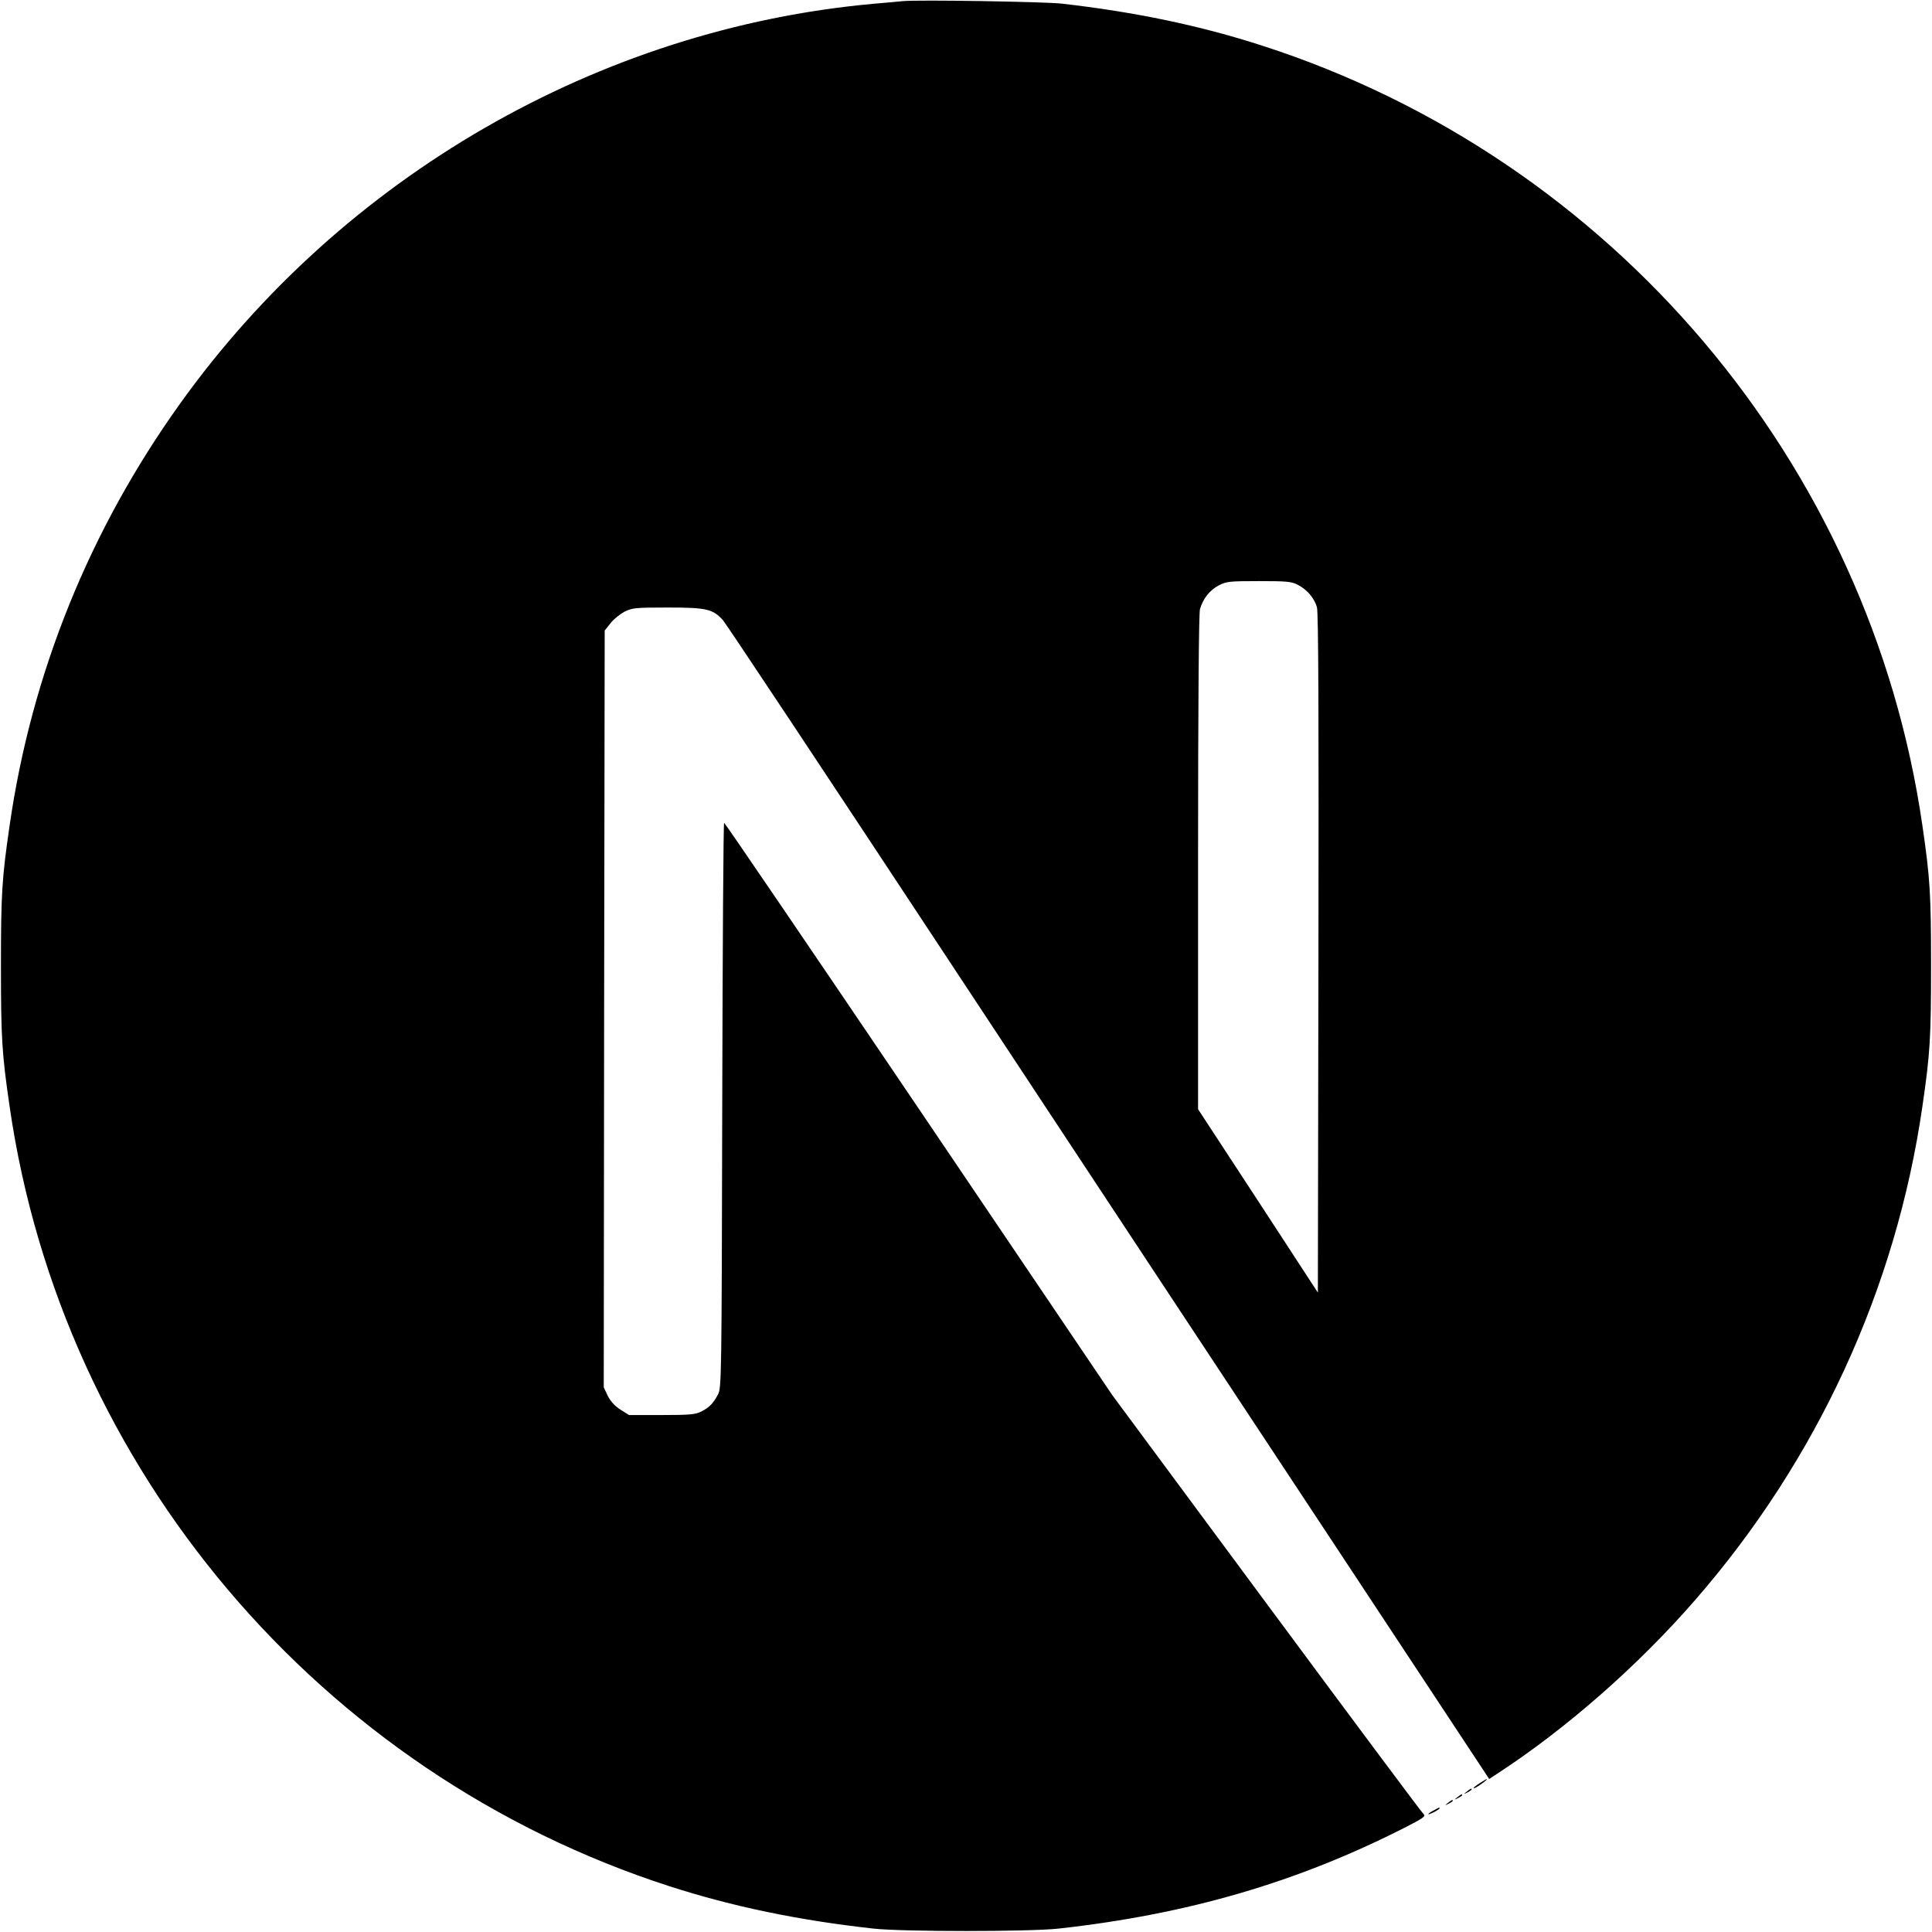
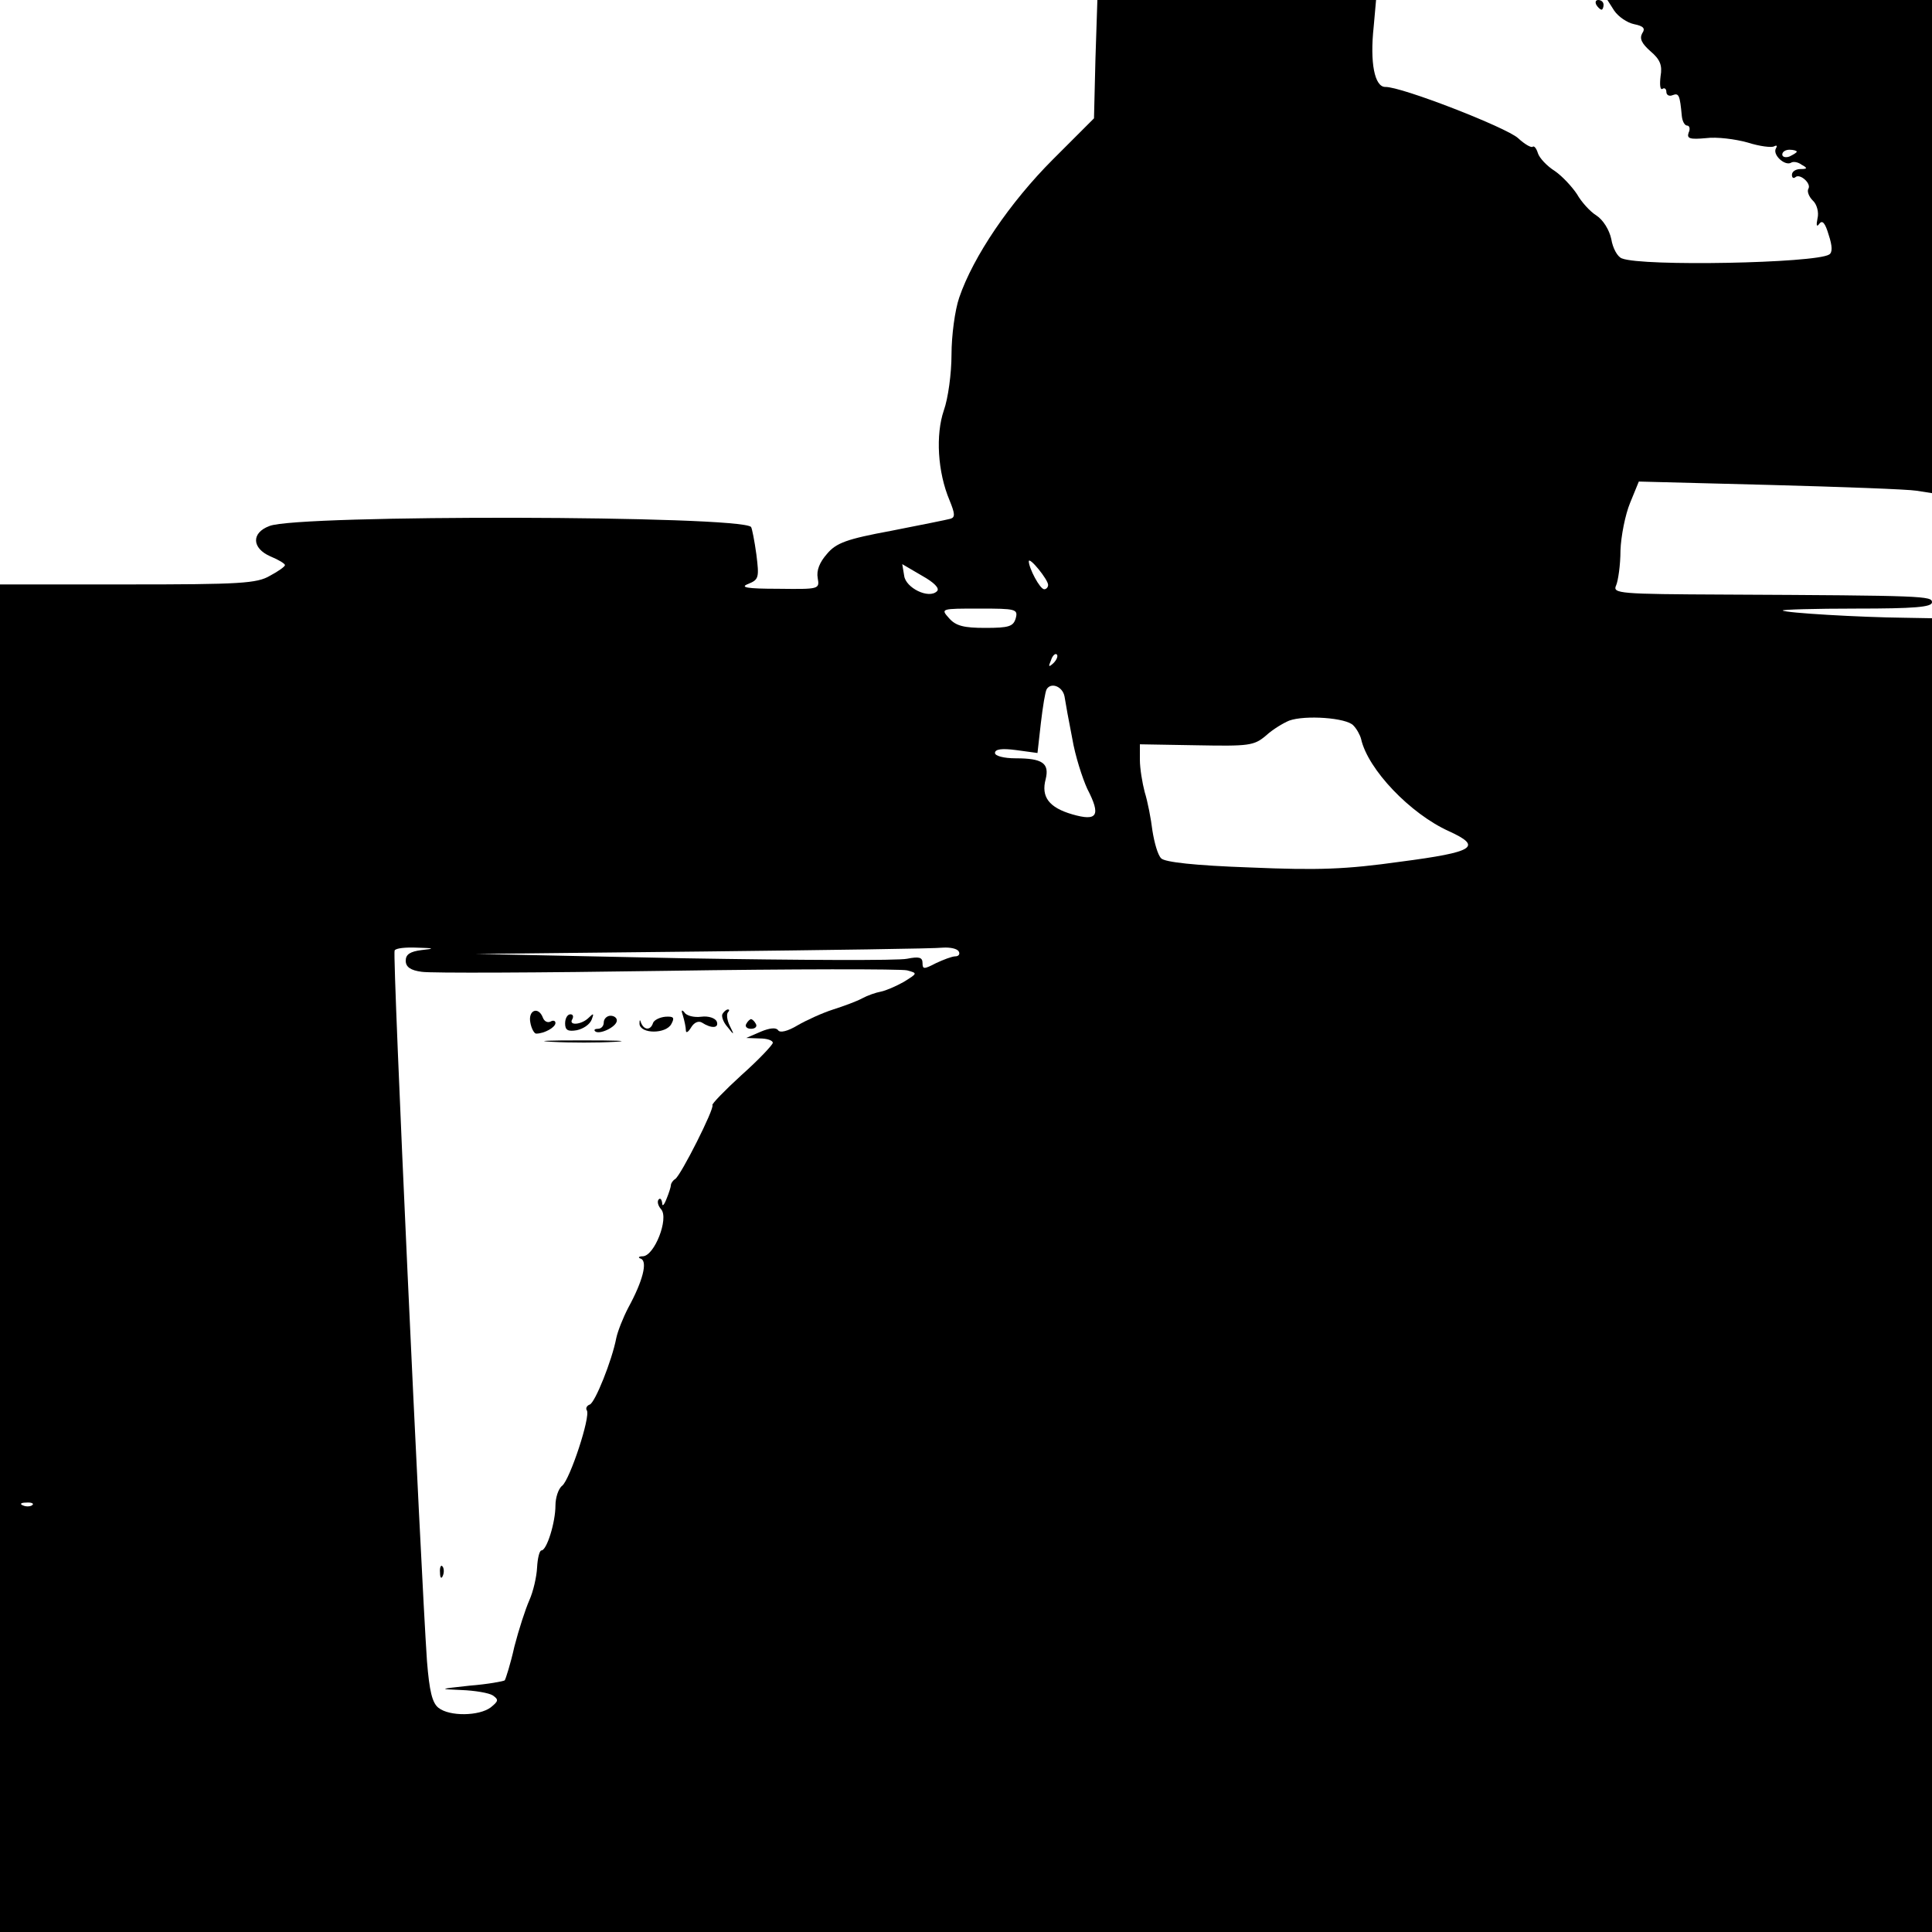
- <svg xmlns="http://www.w3.org/2000/svg" version="1.0" width="1024pt" height="1024pt" viewBox="0 0 1024 1024" preserveAspectRatio="xMidYMid meet">
-   <g transform="translate(0,1024) scale(0.1,-0.1)" fill="#000000" stroke="none">
-     <path d="M4785 10234 c-22 -2 -92 -9 -155 -14 -1453 -131 -2814 -915 -3676 -2120 -480 -670 -787 -1430 -903 -2235 -41 -281 -46 -364 -46 -745 0 -381 5 -464 46 -745 278 -1921 1645 -3535 3499 -4133 332 -107 682 -180 1080 -224 155 -17 825 -17 980 0 687 76 1269 246 1843 539 88 45 105 57 93 67 -8 6 -383 509 -833 1117 l-818 1105 -1025 1517 c-564 834 -1028 1516 -1032 1516 -4 1 -8 -673 -10 -1496 -3 -1441 -4 -1499 -22 -1533 -26 -49 -46 -69 -88 -91 -32 -16 -60 -19 -211 -19 l-173 0 -46 29 c-30 19 -52 44 -67 73 l-21 45 2 2005 3 2006 31 39 c16 21 50 48 74 61 41 20 57 22 230 22 204 0 238 -8 291 -66 15 -16 570 -852 1234 -1859 664 -1007 1572 -2382 2018 -3057 l810 -1227 41 27 c363 236 747 572 1051 922 647 743 1064 1649 1204 2615 41 281 46 364 46 745 0 381 -5 464 -46 745 -278 1921 -1645 3535 -3499 4133 -327 106 -675 179 -1065 223 -96 10 -757 21 -840 13z m2094 -3094 c48 -24 87 -70 101 -118 8 -26 10 -582 8 -1835 l-3 -1798 -317 486 -318 486 0 1307 c0 845 4 1320 10 1343 16 56 51 100 99 126 41 21 56 23 213 23 148 0 174 -2 207 -20z" />
-     <path d="M7843 789 c-35 -22 -46 -37 -15 -20 22 13 58 40 52 41 -3 0 -20 -10 -37 -21z" />
-     <path d="M7774 744 c-18 -14 -18 -15 4 -4 12 6 22 13 22 15 0 8 -5 6 -26 -11z" />
-     <path d="M7724 714 c-18 -14 -18 -15 4 -4 12 6 22 13 22 15 0 8 -5 6 -26 -11z" />
-     <path d="M7674 684 c-18 -14 -18 -15 4 -4 12 6 22 13 22 15 0 8 -5 6 -26 -11z" />
-     <path d="M7598 644 c-38 -20 -36 -28 2 -9 17 9 30 18 30 20 0 7 -1 6 -32 -11z" />
+ <svg xmlns="http://www.w3.org/2000/svg" version="1.0" width="400pt" height="400pt" viewBox="0 0 400 400" preserveAspectRatio="xMidYMid meet">
+   <g transform="translate(0,400) scale(0.1,-0.1)" fill="#000000" stroke="none">
+     <path d="M2268 3878 l-3 -123 -85 -85 c-89 -89 -165 -201 -194 -286 -9 -26 -16 -79 -16 -118 0 -39 -7 -91 -16 -116 -17 -50 -13 -127 12 -186 11 -27 12 -35 2 -38 -7 -2 -62 -13 -123 -25 -92 -17 -114 -25 -133 -48 -15 -17 -22 -34 -19 -50 4 -23 3 -23 -82 -22 -65 0 -80 3 -62 10 22 9 23 13 17 61 -4 29 -9 54 -11 57 -24 24 -938 26 -997 2 -38 -14 -37 -46 2 -63 17 -7 30 -15 30 -18 0 -3 -14 -13 -31 -22 -27 -16 -62 -18 -295 -18 l-264 0 0 -1395 0 -1395 2000 0 2000 0 0 1360 0 1360 -57 1 c-92 1 -247 10 -252 15 -2 2 66 4 152 4 120 0 157 3 157 13 0 13 -14 14 -429 16 -218 1 -233 2 -225 19 4 9 9 42 9 72 1 30 10 75 20 99 l18 44 271 -7 c149 -4 286 -9 304 -12 l32 -5 0 510 0 511 -336 0 -336 0 14 -22 c9 -13 27 -25 41 -28 20 -4 24 -9 17 -19 -6 -11 -1 -21 17 -37 20 -17 25 -29 21 -52 -2 -17 -1 -29 4 -26 4 3 8 0 8 -6 0 -7 6 -10 13 -7 13 5 15 0 19 -43 1 -11 6 -20 11 -20 5 0 7 -7 3 -15 -4 -12 3 -14 36 -11 22 3 61 -2 86 -9 25 -8 50 -11 55 -8 6 3 7 1 4 -4 -8 -13 18 -37 31 -30 4 3 14 2 22 -4 13 -7 12 -9 -2 -9 -10 0 -18 -5 -18 -12 0 -6 3 -8 7 -5 9 9 34 -13 27 -24 -3 -5 1 -16 9 -24 9 -8 13 -25 10 -37 -3 -15 -2 -19 4 -11 6 8 12 1 19 -23 8 -24 8 -37 1 -41 -29 -18 -387 -25 -429 -8 -9 3 -19 21 -22 40 -4 19 -17 40 -31 49 -13 8 -31 28 -40 44 -10 15 -30 37 -46 48 -16 10 -32 27 -35 37 -3 10 -8 16 -11 13 -3 -2 -16 5 -30 18 -24 22 -242 107 -275 106 -22 0 -32 50 -24 124 l5 56 -288 0 -289 0 -4 -122z m1452 -192 c0 -2 -7 -6 -15 -10 -8 -3 -15 -1 -15 4 0 6 7 10 15 10 8 0 15 -2 15 -4z m-1550 -897 c0 -5 -4 -9 -8 -9 -9 0 -32 44 -32 58 1 10 40 -38 40 -49z m-230 -13 c-17 -17 -65 7 -68 32 l-4 24 41 -24 c25 -14 37 -26 31 -32z m163 -56 c-5 -17 -14 -20 -63 -20 -44 0 -61 4 -75 20 -18 20 -17 20 63 20 75 0 80 -1 75 -20z m78 -93 c-10 -9 -11 -8 -5 6 3 10 9 15 12 12 3 -3 0 -11 -7 -18z m23 -69 c2 -13 9 -52 16 -87 6 -36 21 -82 31 -104 29 -56 21 -68 -31 -53 -48 14 -65 36 -55 73 8 33 -7 43 -62 43 -25 0 -43 5 -43 11 0 8 14 10 44 6 l44 -6 7 62 c4 34 9 65 12 70 9 15 33 6 37 -15z m598 -60 c7 -7 14 -20 16 -28 14 -63 102 -155 182 -191 70 -32 53 -43 -100 -63 -114 -16 -170 -18 -312 -12 -114 4 -177 11 -184 19 -7 7 -14 32 -18 57 -3 25 -10 61 -16 80 -5 19 -10 49 -10 67 l0 32 117 -2 c109 -2 119 -1 144 20 14 13 36 26 48 31 33 12 119 6 133 -10z m-1929 -465 c-24 -3 -33 -9 -33 -22 0 -13 10 -20 33 -23 17 -3 246 -2 507 2 261 4 485 4 498 1 22 -6 22 -6 -7 -24 -16 -9 -37 -18 -47 -20 -11 -2 -28 -8 -39 -14 -11 -6 -38 -16 -60 -23 -22 -7 -55 -22 -74 -33 -20 -12 -36 -16 -40 -10 -4 6 -17 5 -36 -3 l-30 -13 28 -1 c15 0 27 -4 27 -9 0 -4 -29 -35 -65 -67 -35 -32 -62 -60 -60 -62 5 -6 -65 -145 -77 -153 -5 -3 -9 -9 -9 -13 0 -3 -4 -16 -9 -28 -5 -13 -9 -17 -9 -9 -1 8 -4 11 -7 8 -4 -4 -2 -13 5 -21 16 -19 -14 -96 -38 -97 -9 0 -11 -3 -4 -5 14 -6 4 -46 -26 -101 -11 -21 -22 -49 -25 -63 -9 -47 -44 -134 -55 -138 -6 -2 -9 -8 -6 -12 8 -13 -35 -143 -51 -156 -8 -6 -14 -25 -14 -41 0 -35 -18 -93 -29 -93 -4 0 -8 -16 -9 -35 -1 -20 -8 -50 -16 -68 -8 -18 -22 -61 -31 -96 -8 -36 -18 -67 -20 -70 -3 -2 -35 -8 -73 -11 -64 -7 -64 -7 -17 -9 28 -1 57 -6 65 -11 13 -9 12 -12 -4 -25 -24 -18 -85 -19 -108 -1 -13 10 -19 34 -24 97 -13 190 -72 1464 -67 1471 2 5 23 7 46 6 37 -1 38 -2 10 -5z m1112 -3 c3 -5 0 -10 -7 -10 -7 0 -25 -7 -40 -14 -25 -13 -28 -13 -28 0 0 12 -7 14 -32 9 -17 -4 -225 -3 -462 1 l-431 9 470 5 c259 3 482 6 497 8 15 1 30 -2 33 -8z m-1918 -1146 c-3 -3 -12 -4 -19 -1 -8 3 -5 6 6 6 11 1 17 -2 13 -5z" />
+     <path d="M1098 1883 c2 -12 8 -23 12 -23 17 0 40 13 40 22 0 5 -5 6 -10 3 -6 -3 -13 0 -16 8 -9 24 -31 16 -26 -10z" />
+     <path d="M1414 1897 c3 -10 6 -24 6 -30 0 -7 5 -4 11 6 6 10 15 14 22 10 20 -13 36 -12 31 2 -3 7 -17 12 -32 10 -15 -2 -31 2 -35 9 -6 7 -7 4 -3 -7z" />
+     <path d="M1496 1901 c-3 -4 1 -17 10 -27 14 -18 15 -18 5 2 -6 12 -7 24 -4 28 3 3 4 6 0 6 -3 0 -8 -4 -11 -9z" />
+     <path d="M1170 1881 c0 -14 6 -17 24 -14 14 3 27 12 31 22 5 13 4 14 -6 4 -15 -15 -43 -17 -34 -3 3 6 1 10 -4 10 -6 0 -11 -8 -11 -19z" />
+     <path d="M1250 1883 c0 -7 -5 -13 -12 -13 -6 0 -9 -2 -6 -5 8 -8 43 8 45 21 1 6 -5 11 -13 11 -7 0 -14 -6 -14 -14z" />
+     <path d="M1324 1880 c2 -21 55 -21 66 0 7 13 5 16 -12 15 -12 -1 -24 -7 -26 -13 -5 -16 -19 -15 -25 1 -2 7 -3 6 -3 -3z" />
+     <path d="M1545 1880 c-3 -5 1 -10 10 -10 9 0 13 5 10 10 -3 6 -8 10 -10 10 -2 0 -7 -4 -10 -10z" />
+     <path d="M1143 1843 c37 -2 96 -2 130 0 34 2 4 3 -68 3 -71 0 -99 -1 -62 -3z" />
+     <path d="M911 744 c0 -11 3 -14 6 -6 3 7 2 16 -1 19 -3 4 -6 -2 -5 -13z" />
+     <path d="M3305 3990 c3 -5 8 -10 11 -10 2 0 4 5 4 10 0 6 -5 10 -11 10 -5 0 -7 -4 -4 -10z" />
  </g>
</svg>
